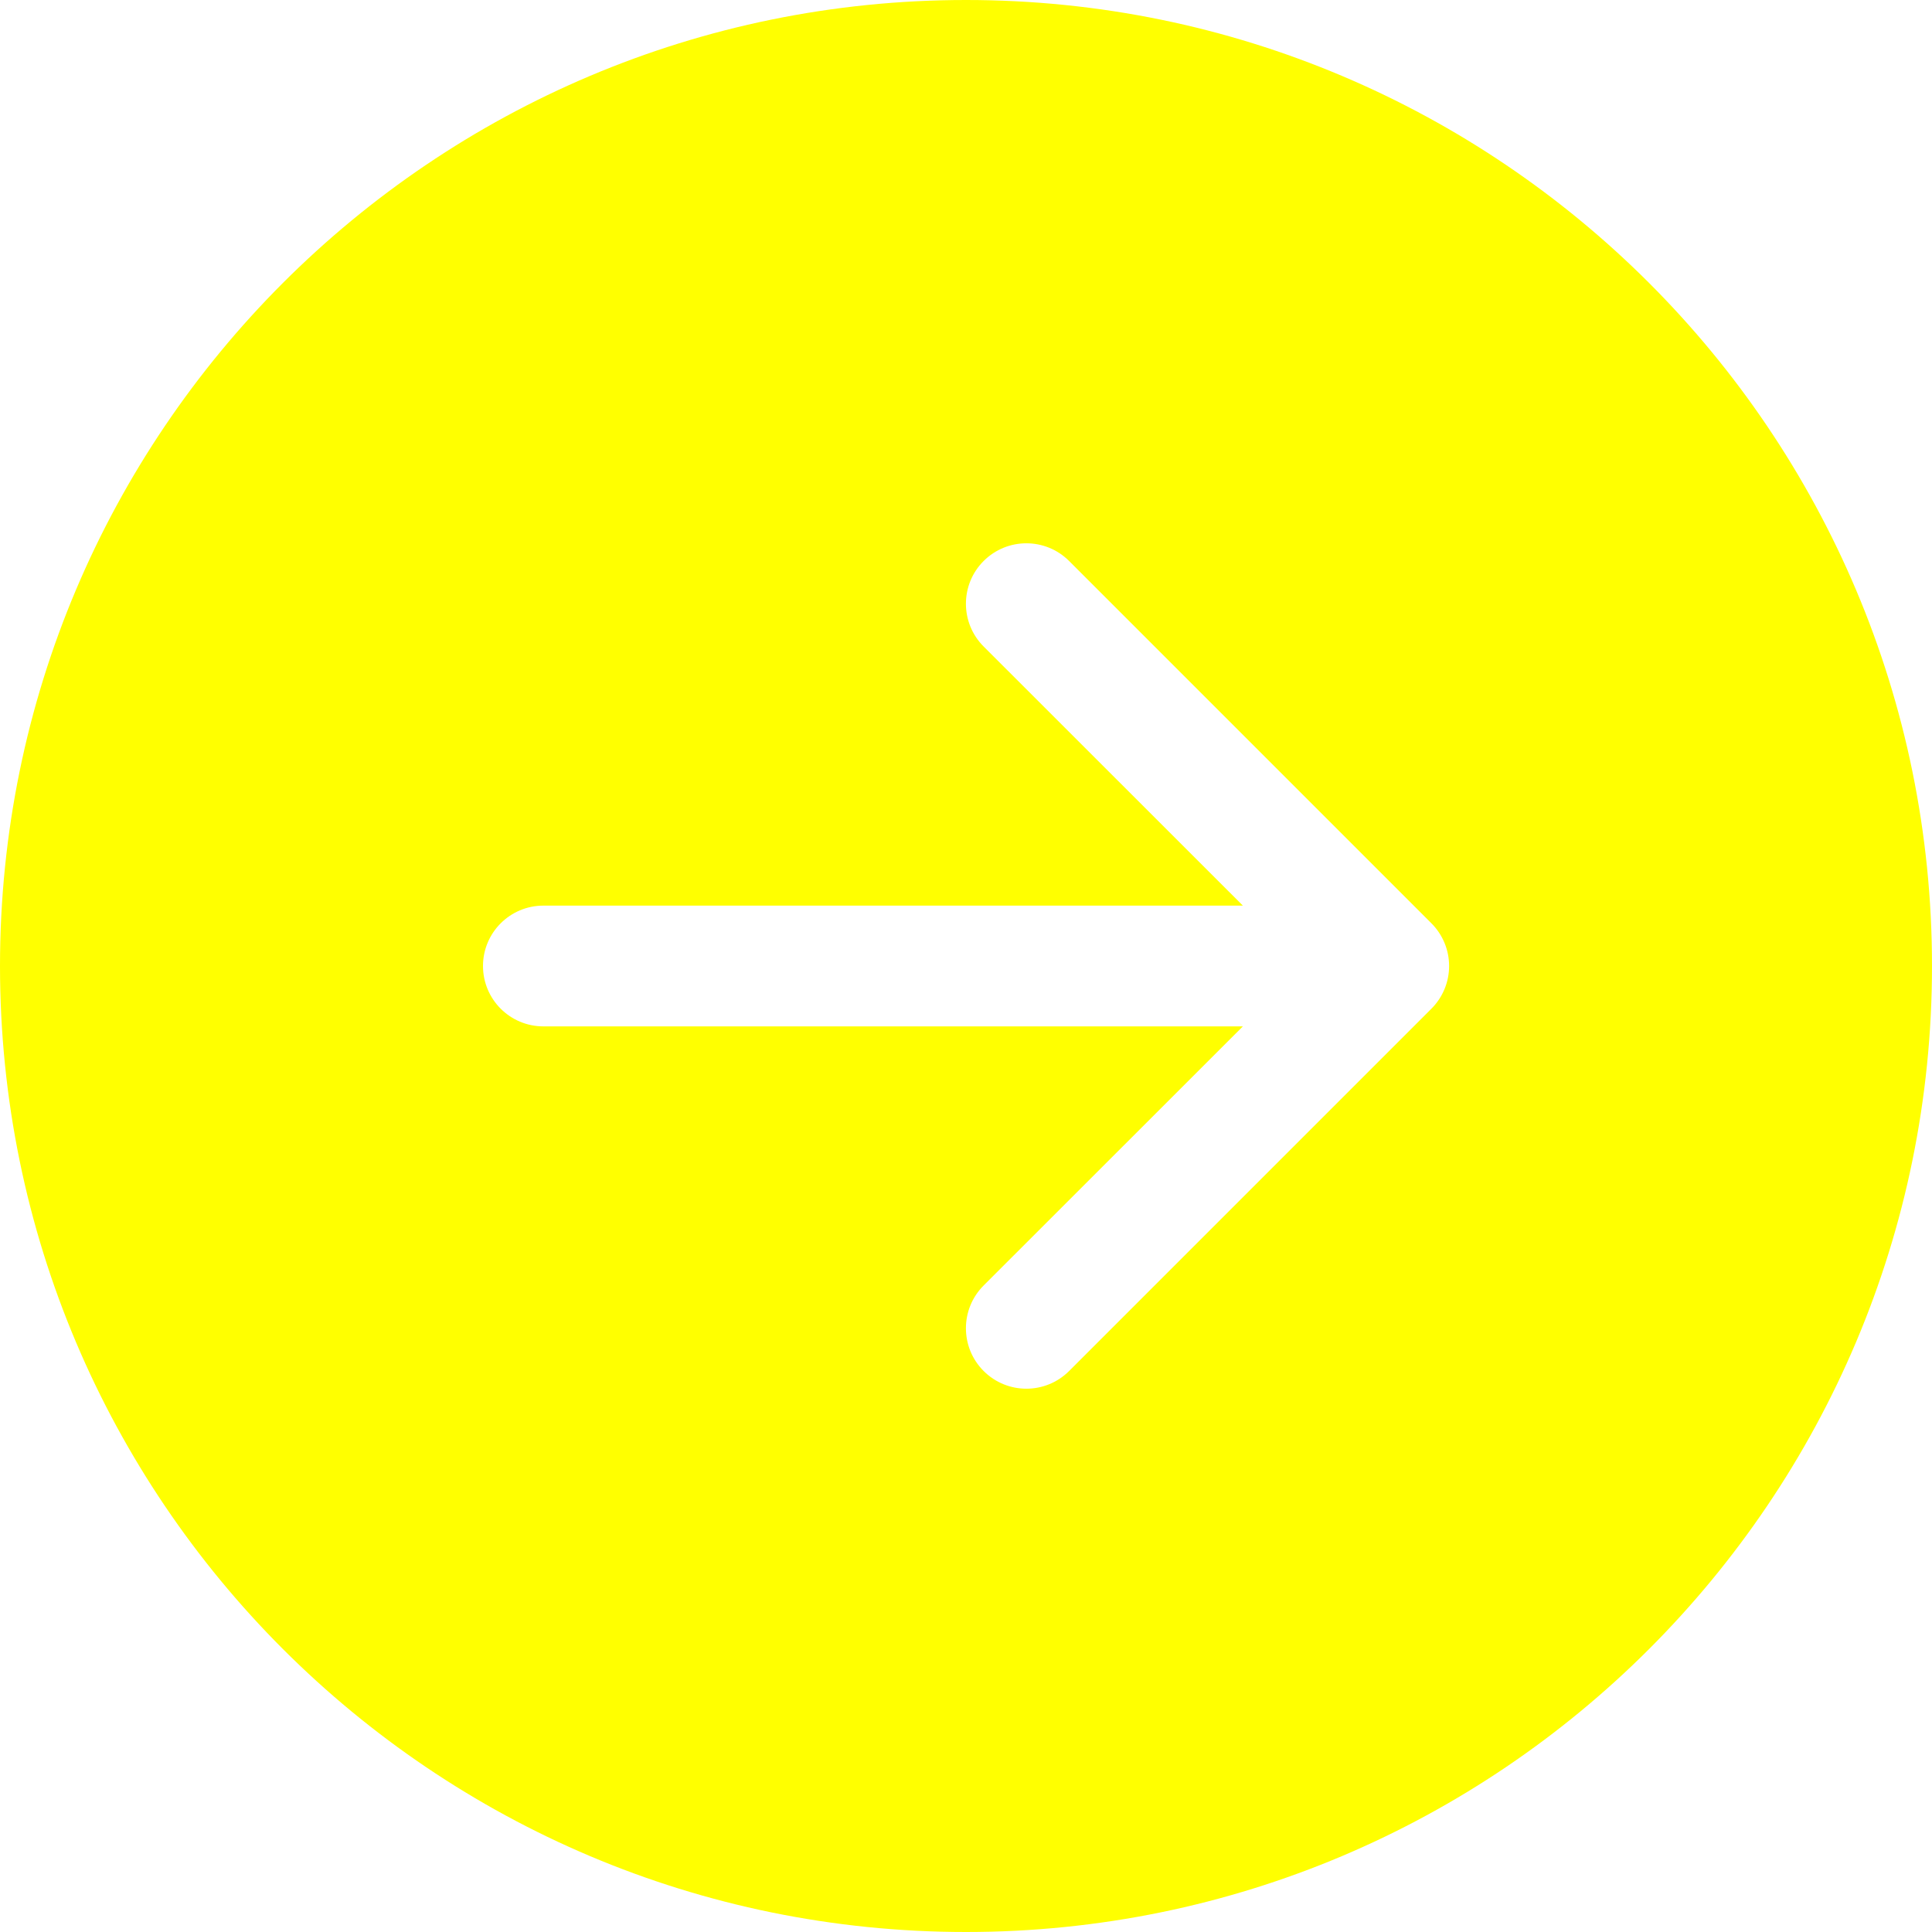
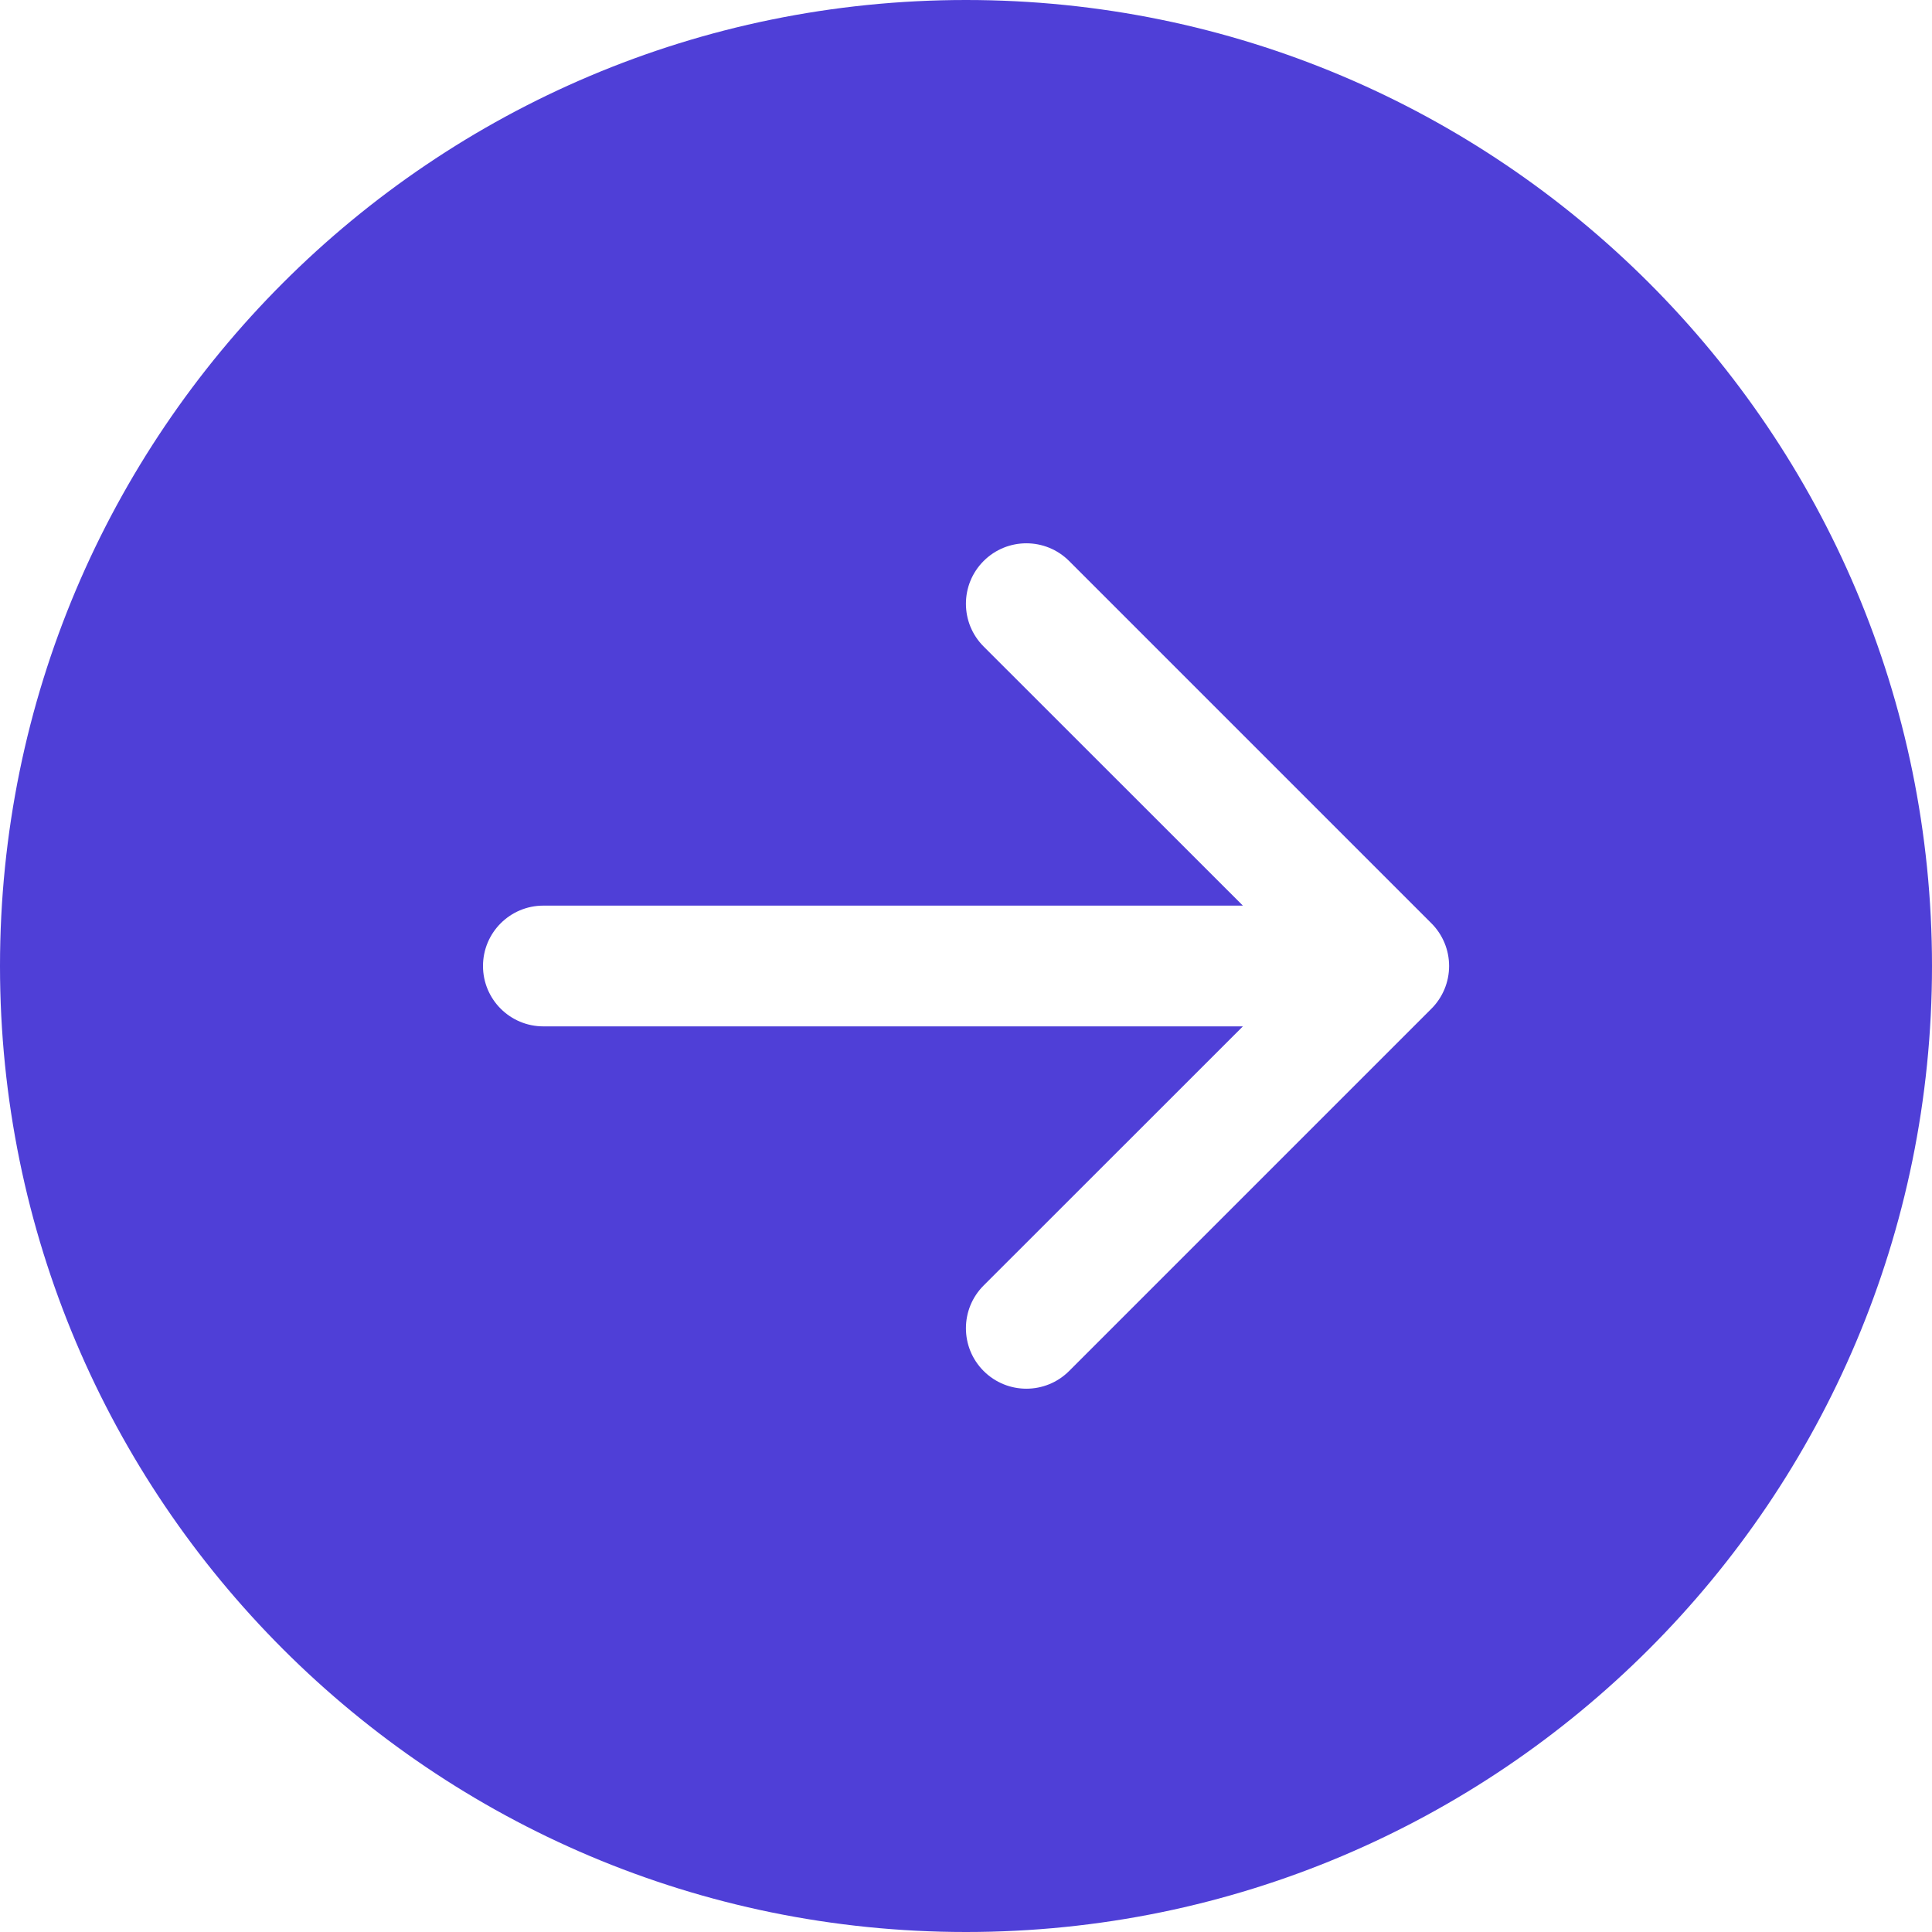
<svg xmlns="http://www.w3.org/2000/svg" width="1em" height="1em" viewBox="0 0 16 16">
  <path d="M0 0h16v16H0z" fill="none" />
-   <path fill="#ff0" d="M8 0a8 8 0 1 1 0 16A8 8 0 0 1 8 0M4.5 7.5a.5.5 0 0 0 0 1h5.793l-2.147 2.146a.5.5 0 0 0 .708.708l3-3a.5.5 0 0 0 0-.708l-3-3a.5.5 0 1 0-.708.708L10.293 7.5z" />
+   <path fill="#4f3fd7" d="M8 0a8 8 0 1 1 0 16A8 8 0 0 1 8 0M4.5 7.5a.5.5 0 0 0 0 1h5.793l-2.147 2.146a.5.5 0 0 0 .708.708l3-3a.5.5 0 0 0 0-.708l-3-3a.5.5 0 1 0-.708.708L10.293 7.5z" />
</svg>
